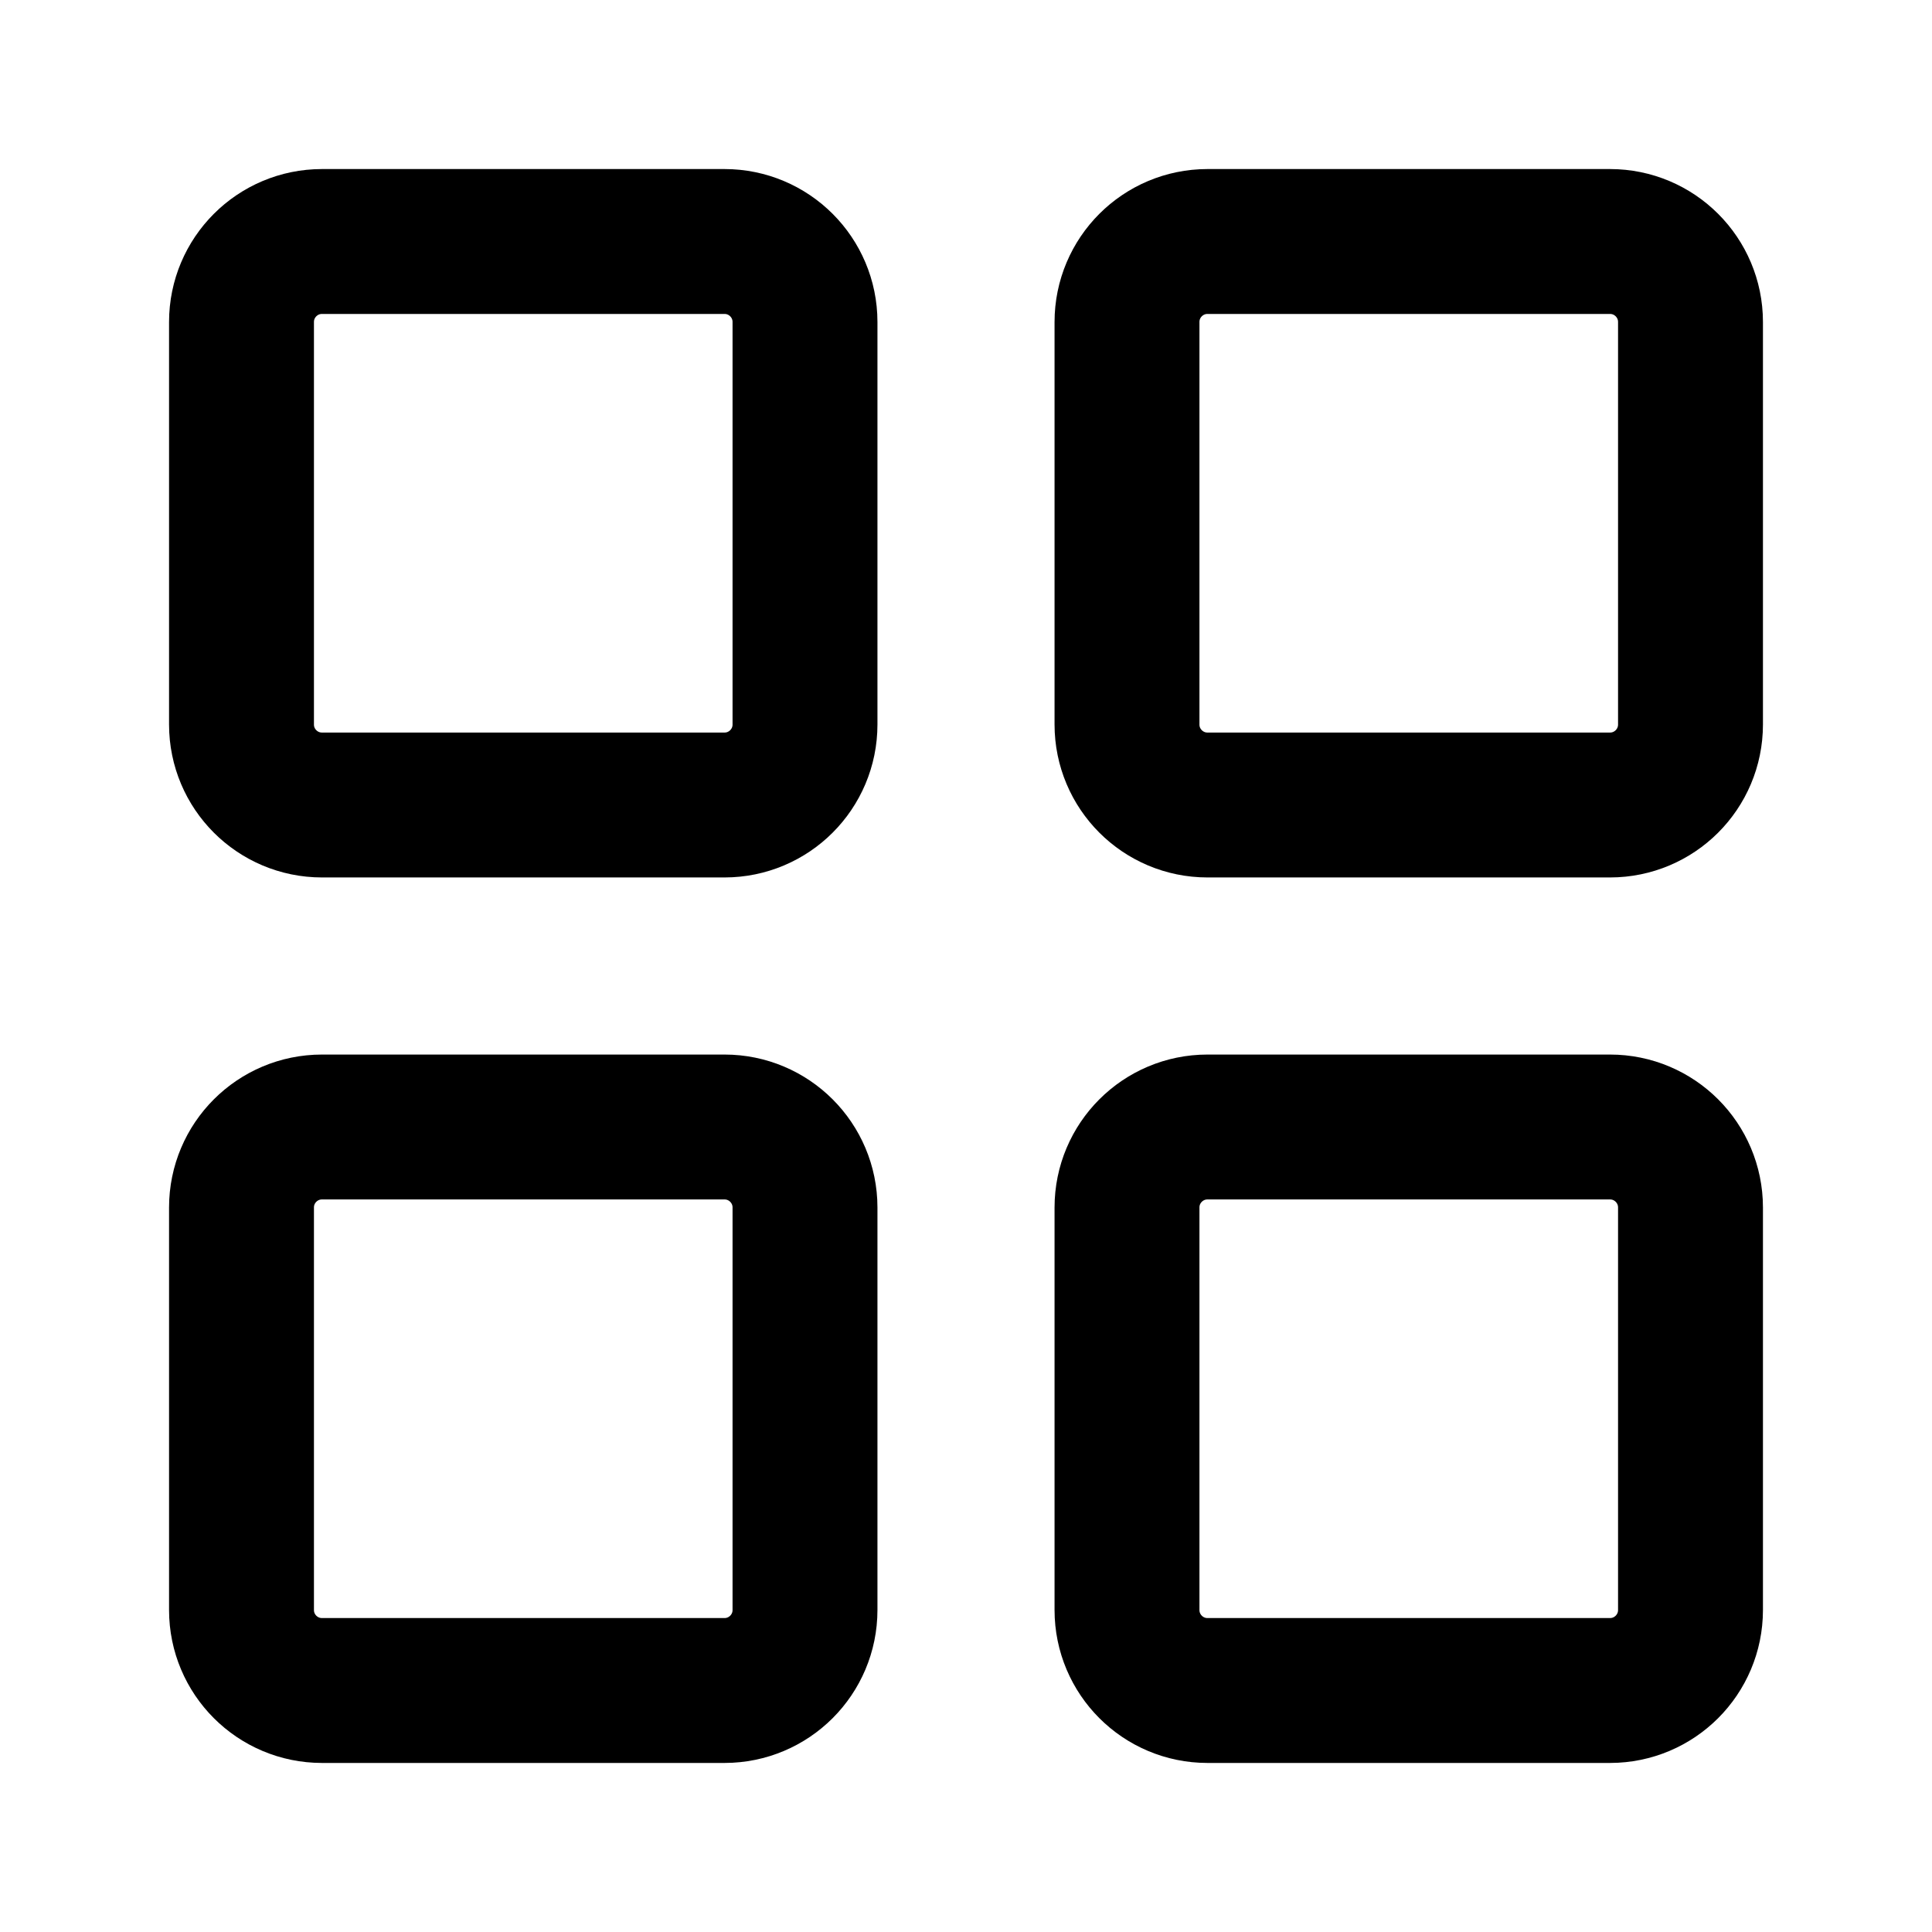
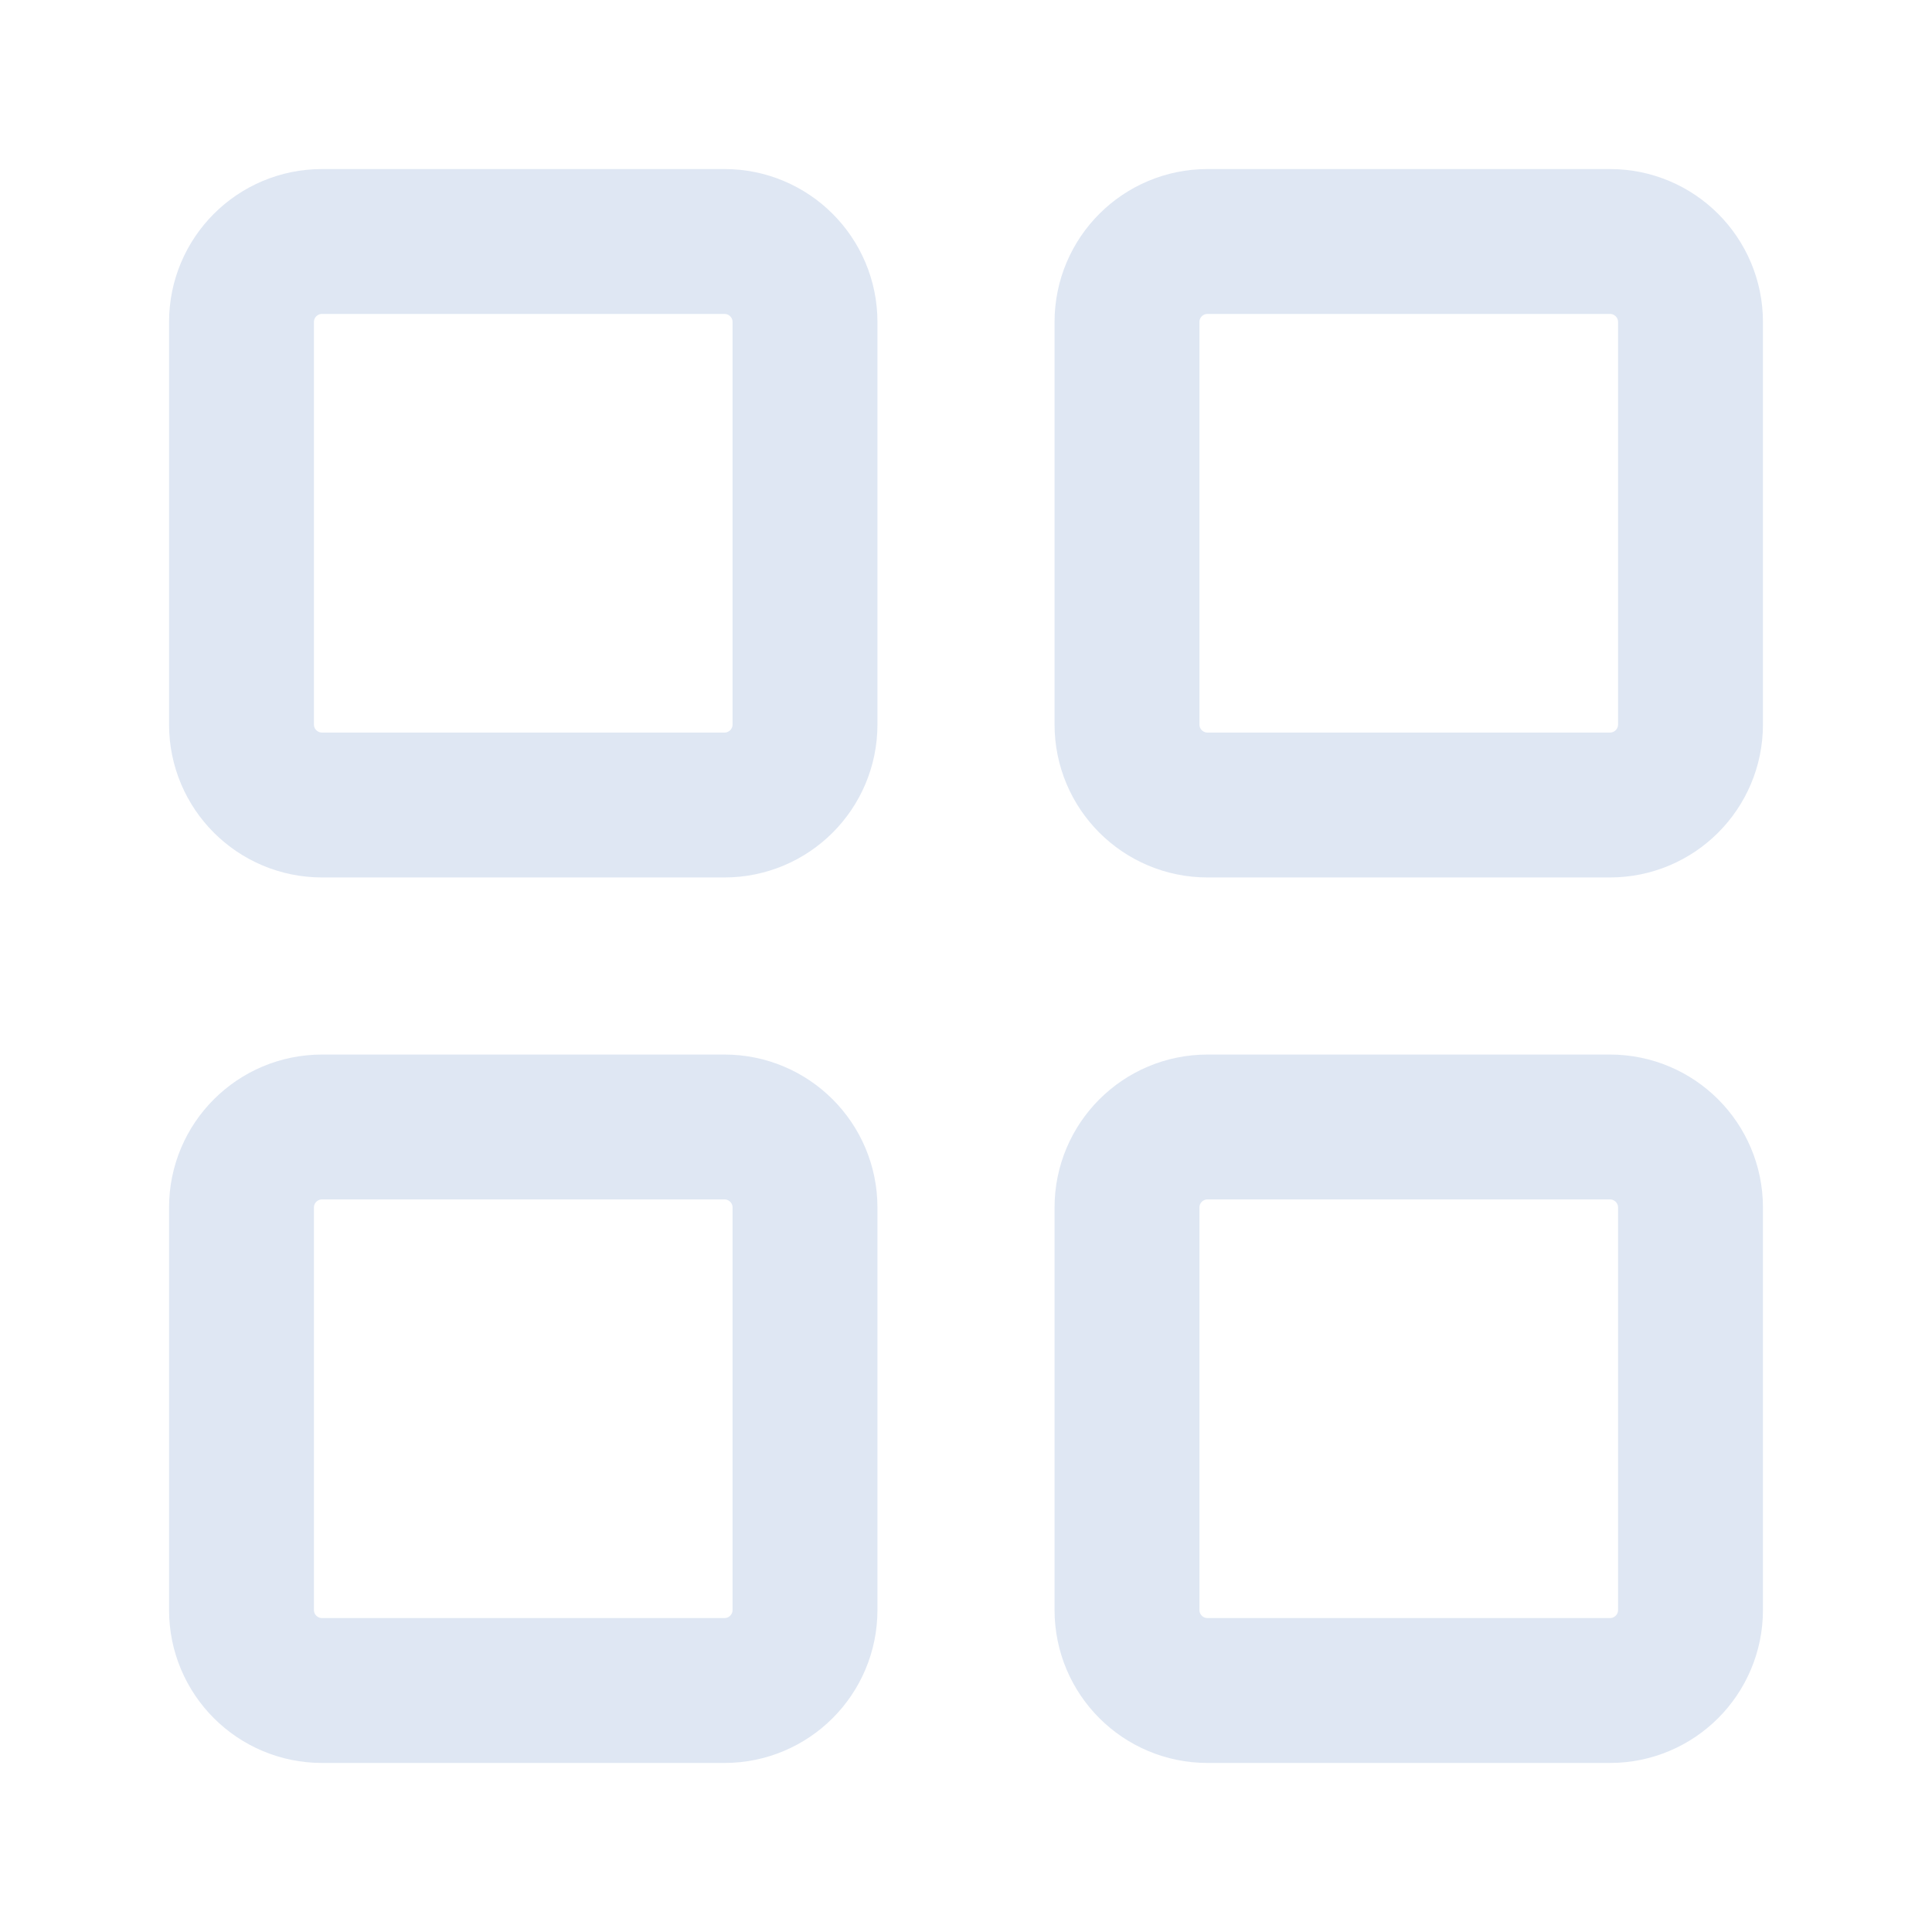
- <svg xmlns="http://www.w3.org/2000/svg" viewBox="0 0 24 24" fill="none" stroke="currentColor" stroke-width="1.8" stroke-linecap="round" stroke-linejoin="round">
+ <svg xmlns="http://www.w3.org/2000/svg" viewBox="0 0 24 24" fill="none" stroke="#dfe7f3" stroke-width="1.8" stroke-linecap="round" stroke-linejoin="round">
  <rect x="3" y="3" width="7" height="7" rx="1" />
  <rect x="14" y="3" width="7" height="7" rx="1" />
  <rect x="3" y="14" width="7" height="7" rx="1" />
  <rect x="14" y="14" width="7" height="7" rx="1" />
</svg>
